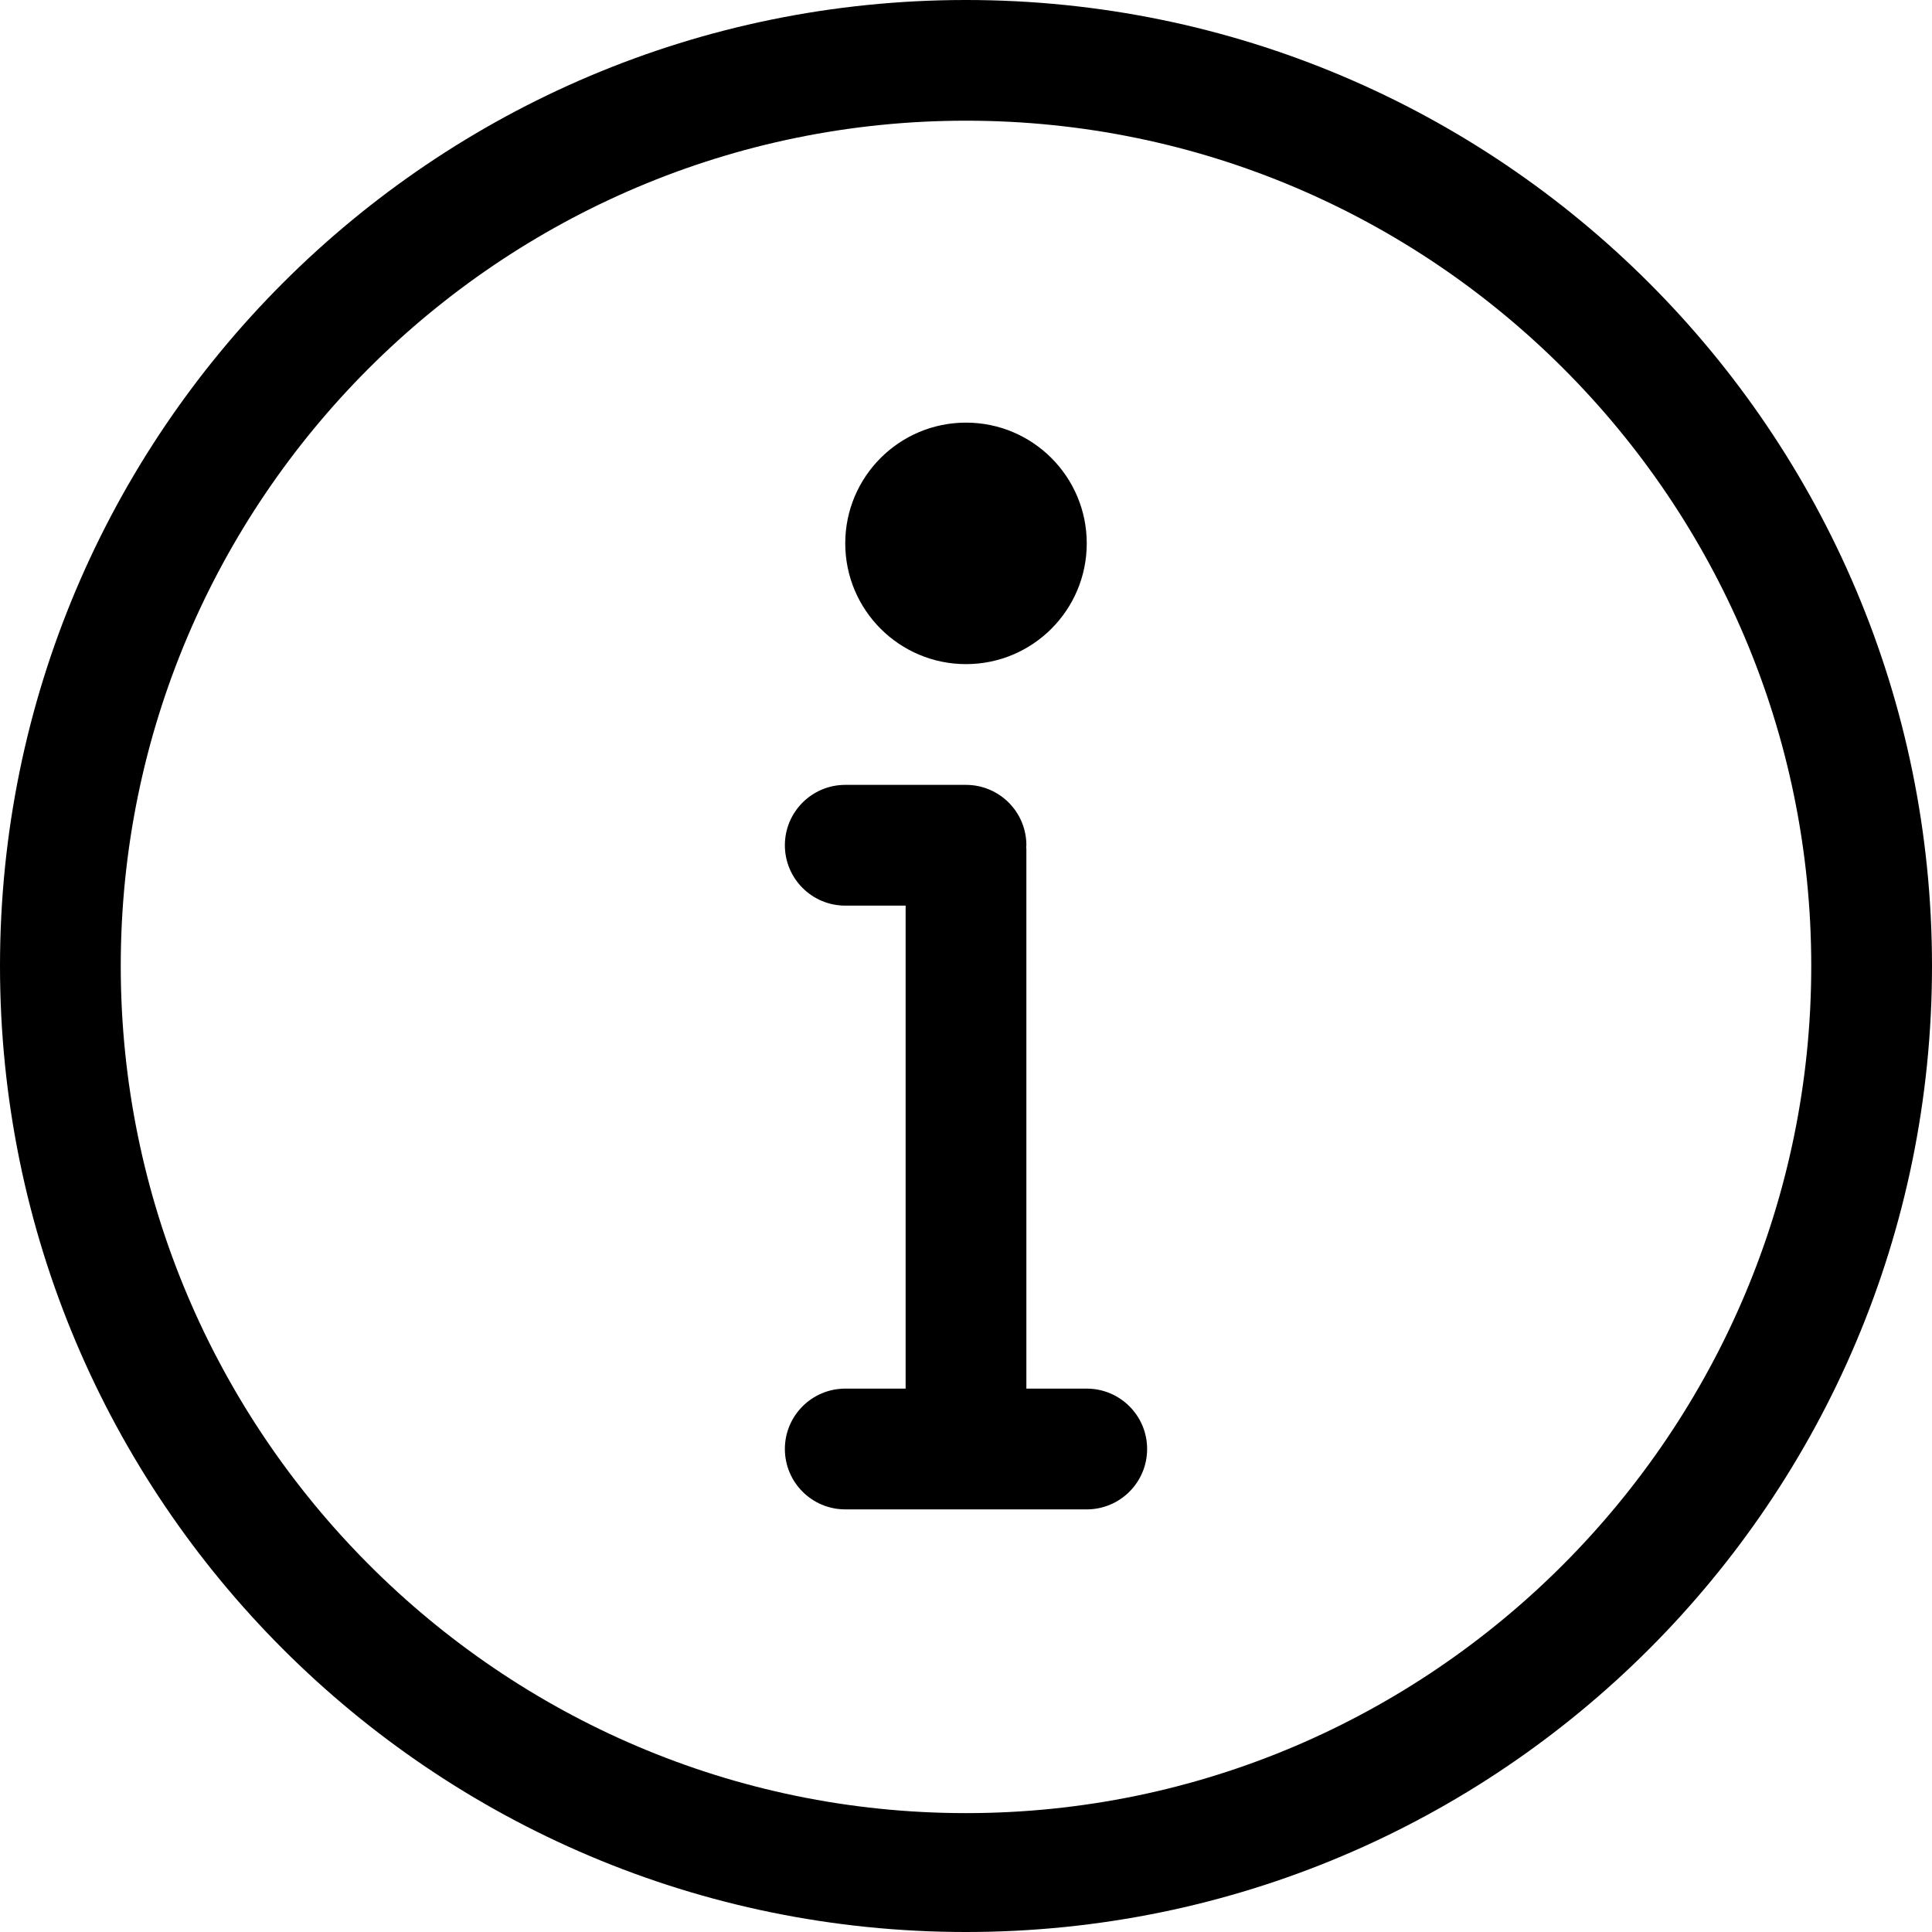
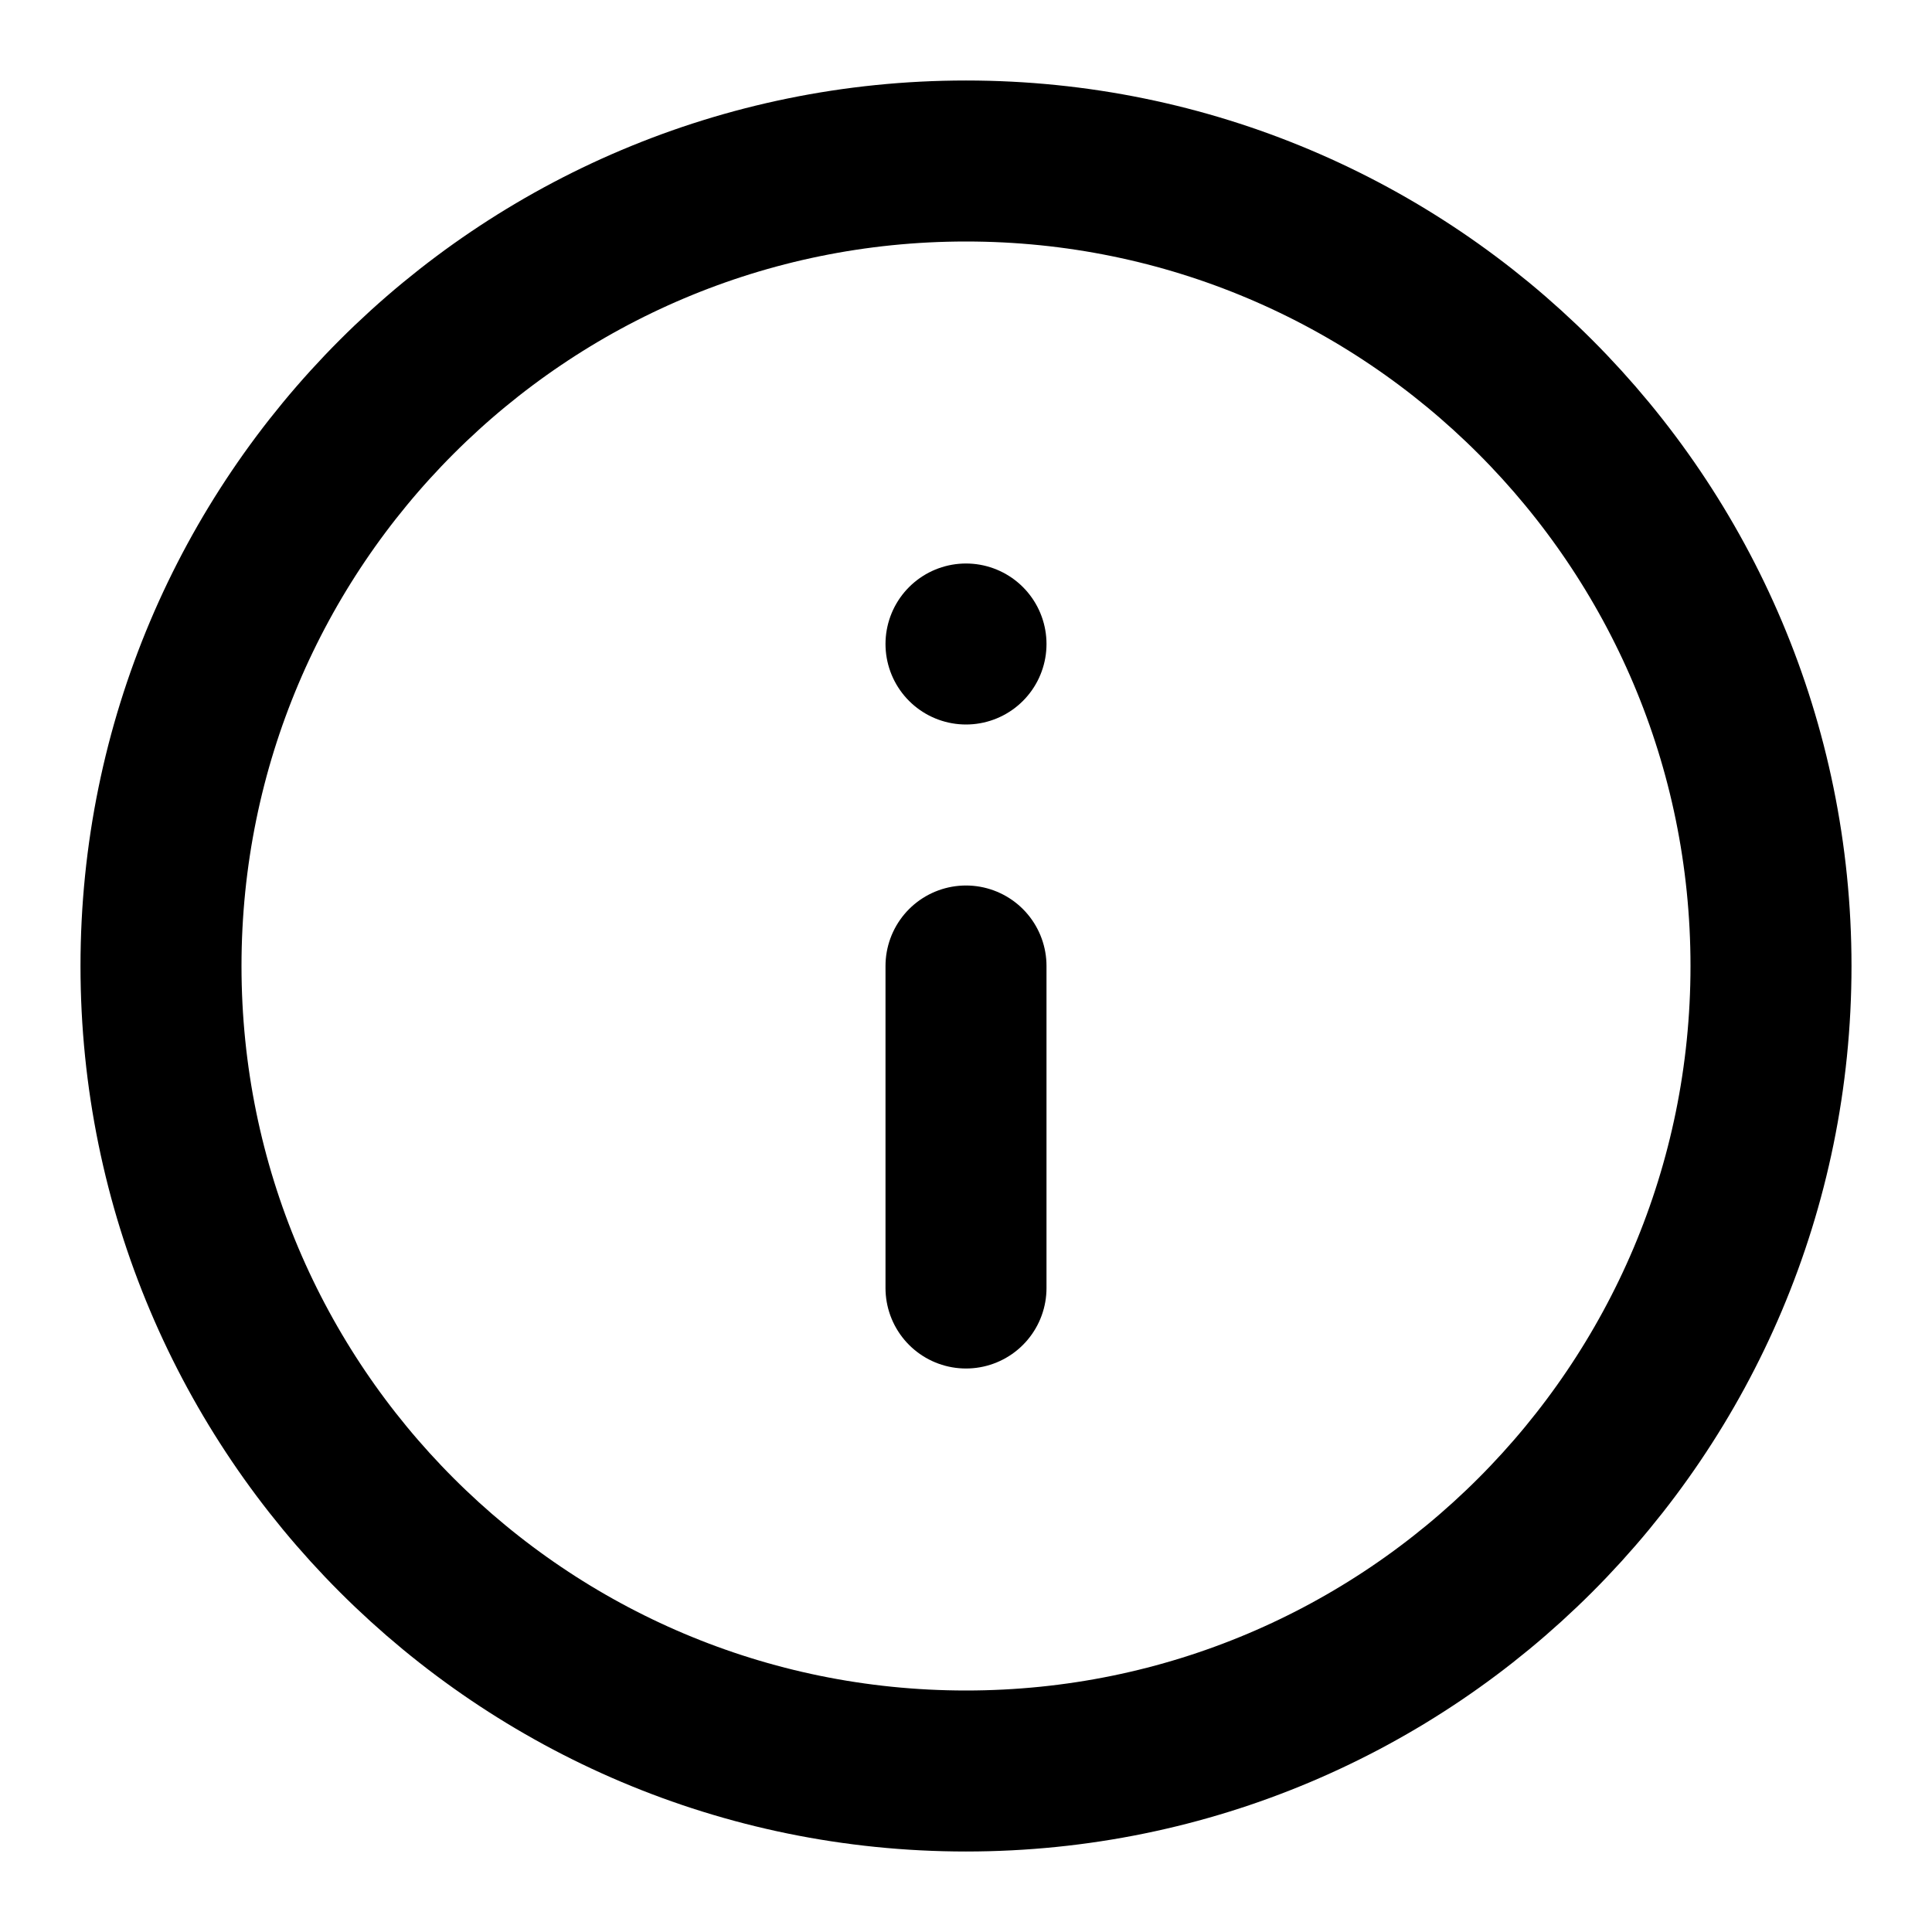
- <svg xmlns="http://www.w3.org/2000/svg" fill="#000000" width="800px" height="800px" viewBox="0 0 32 32" version="1.1">
-   <path d="M18 23l-1-0v-8.938c0-0.011-0.003-0.021-0.003-0.031s0.003-0.020 0.003-0.031c0-0.552-0.448-1-1-1h-2c-0.552 0-1 0.448-1 1s0.448 1 1 1h1v8h-1c-0.552 0-1 0.448-1 1s0.448 1 1 1h4c0.552 0 1-0.448 1-1s-0.448-1-1-1zM16 11c1.105 0 2-0.896 2-2s-0.895-2-2-2-2 0.896-2 2 0.896 2 2 2zM16-0c-8.836 0-16 7.163-16 16s7.163 16 16 16c8.837 0 16-7.163 16-16s-7.163-16-16-16zM16 30.031c-7.72 0-14-6.312-14-14.032s6.28-14 14-14 14 6.28 14 14-6.28 14.032-14 14.032z" />
+ <svg xmlns="http://www.w3.org/2000/svg" width="800px" height="800px" viewBox="0 0 24 24">
+   <g id="Complete">
+     <g id="info-circle">
+       <g>
+         <circle cx="12" cy="12" data-name="--Circle" fill="none" id="_--Circle" r="10" stroke="#000000" stroke-linecap="round" stroke-linejoin="round" stroke-width="2" />
+         <line fill="none" stroke="#000000" stroke-linecap="round" stroke-linejoin="round" stroke-width="2" x1="12" x2="12" y1="12" y2="16" />
+         <line fill="none" stroke="#000000" stroke-linecap="round" stroke-linejoin="round" stroke-width="2" x1="12" x2="12" y1="8" y2="8" />
+       </g>
+     </g>
+   </g>
</svg>
